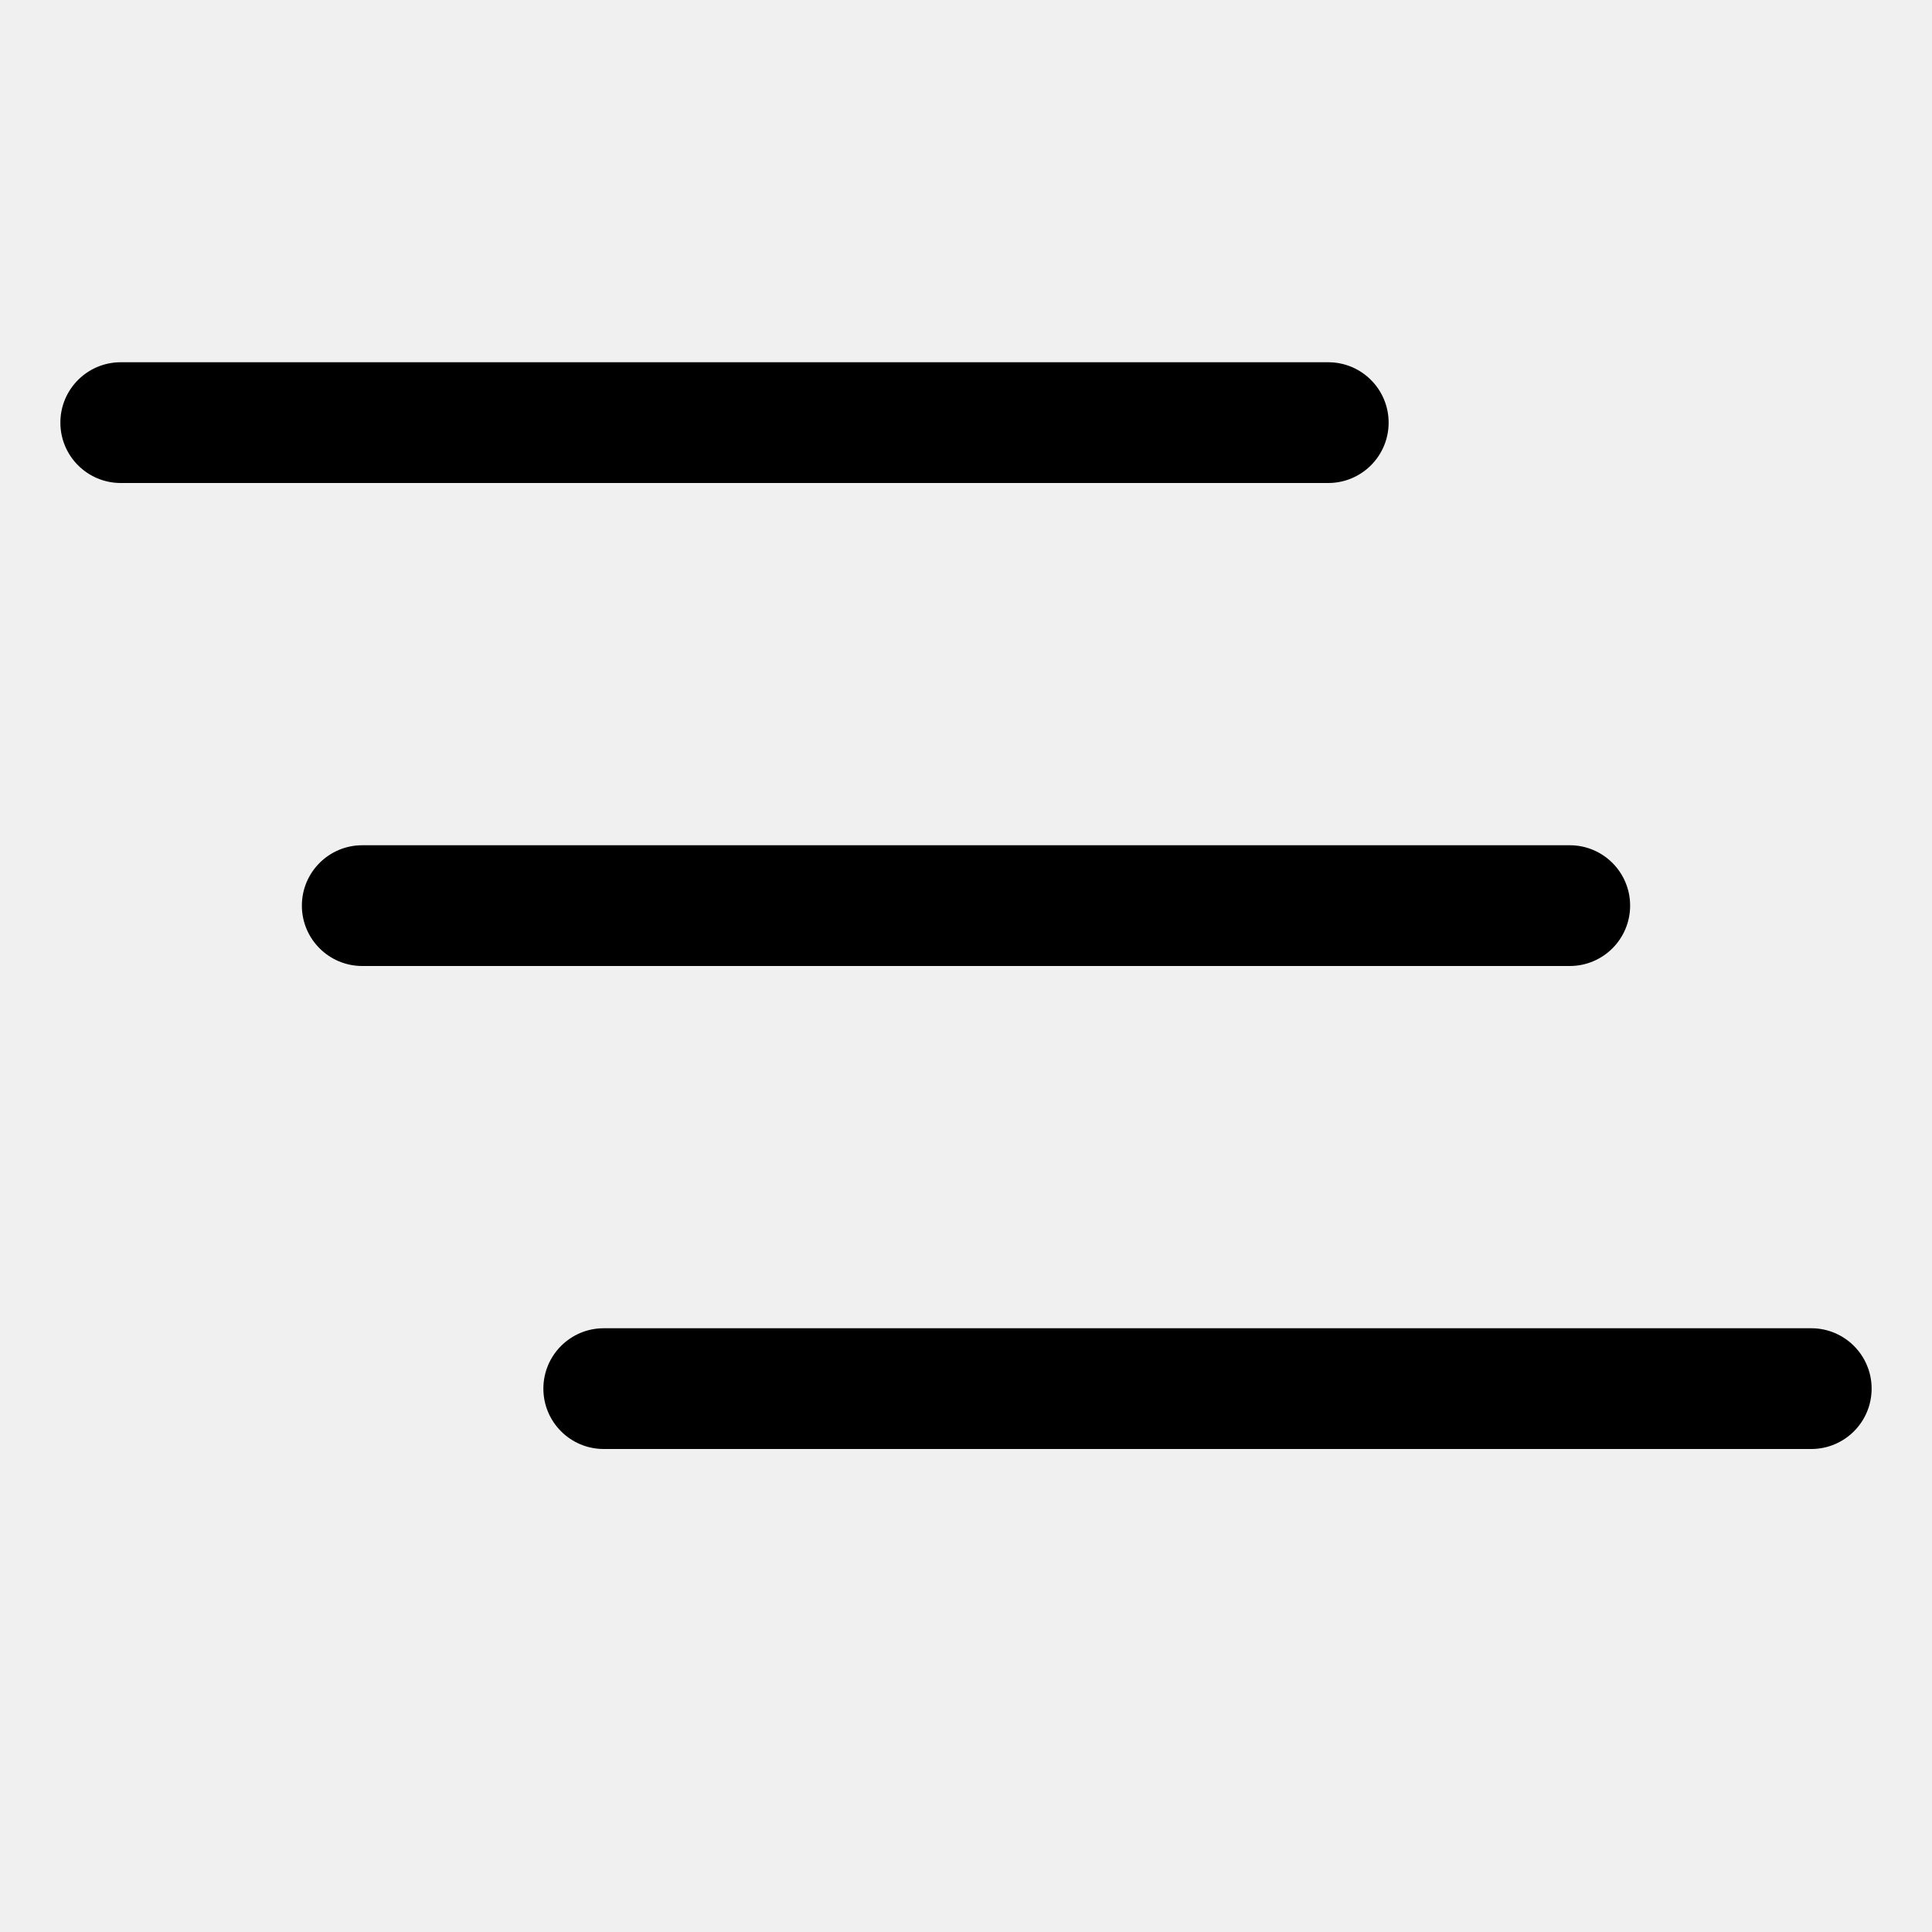
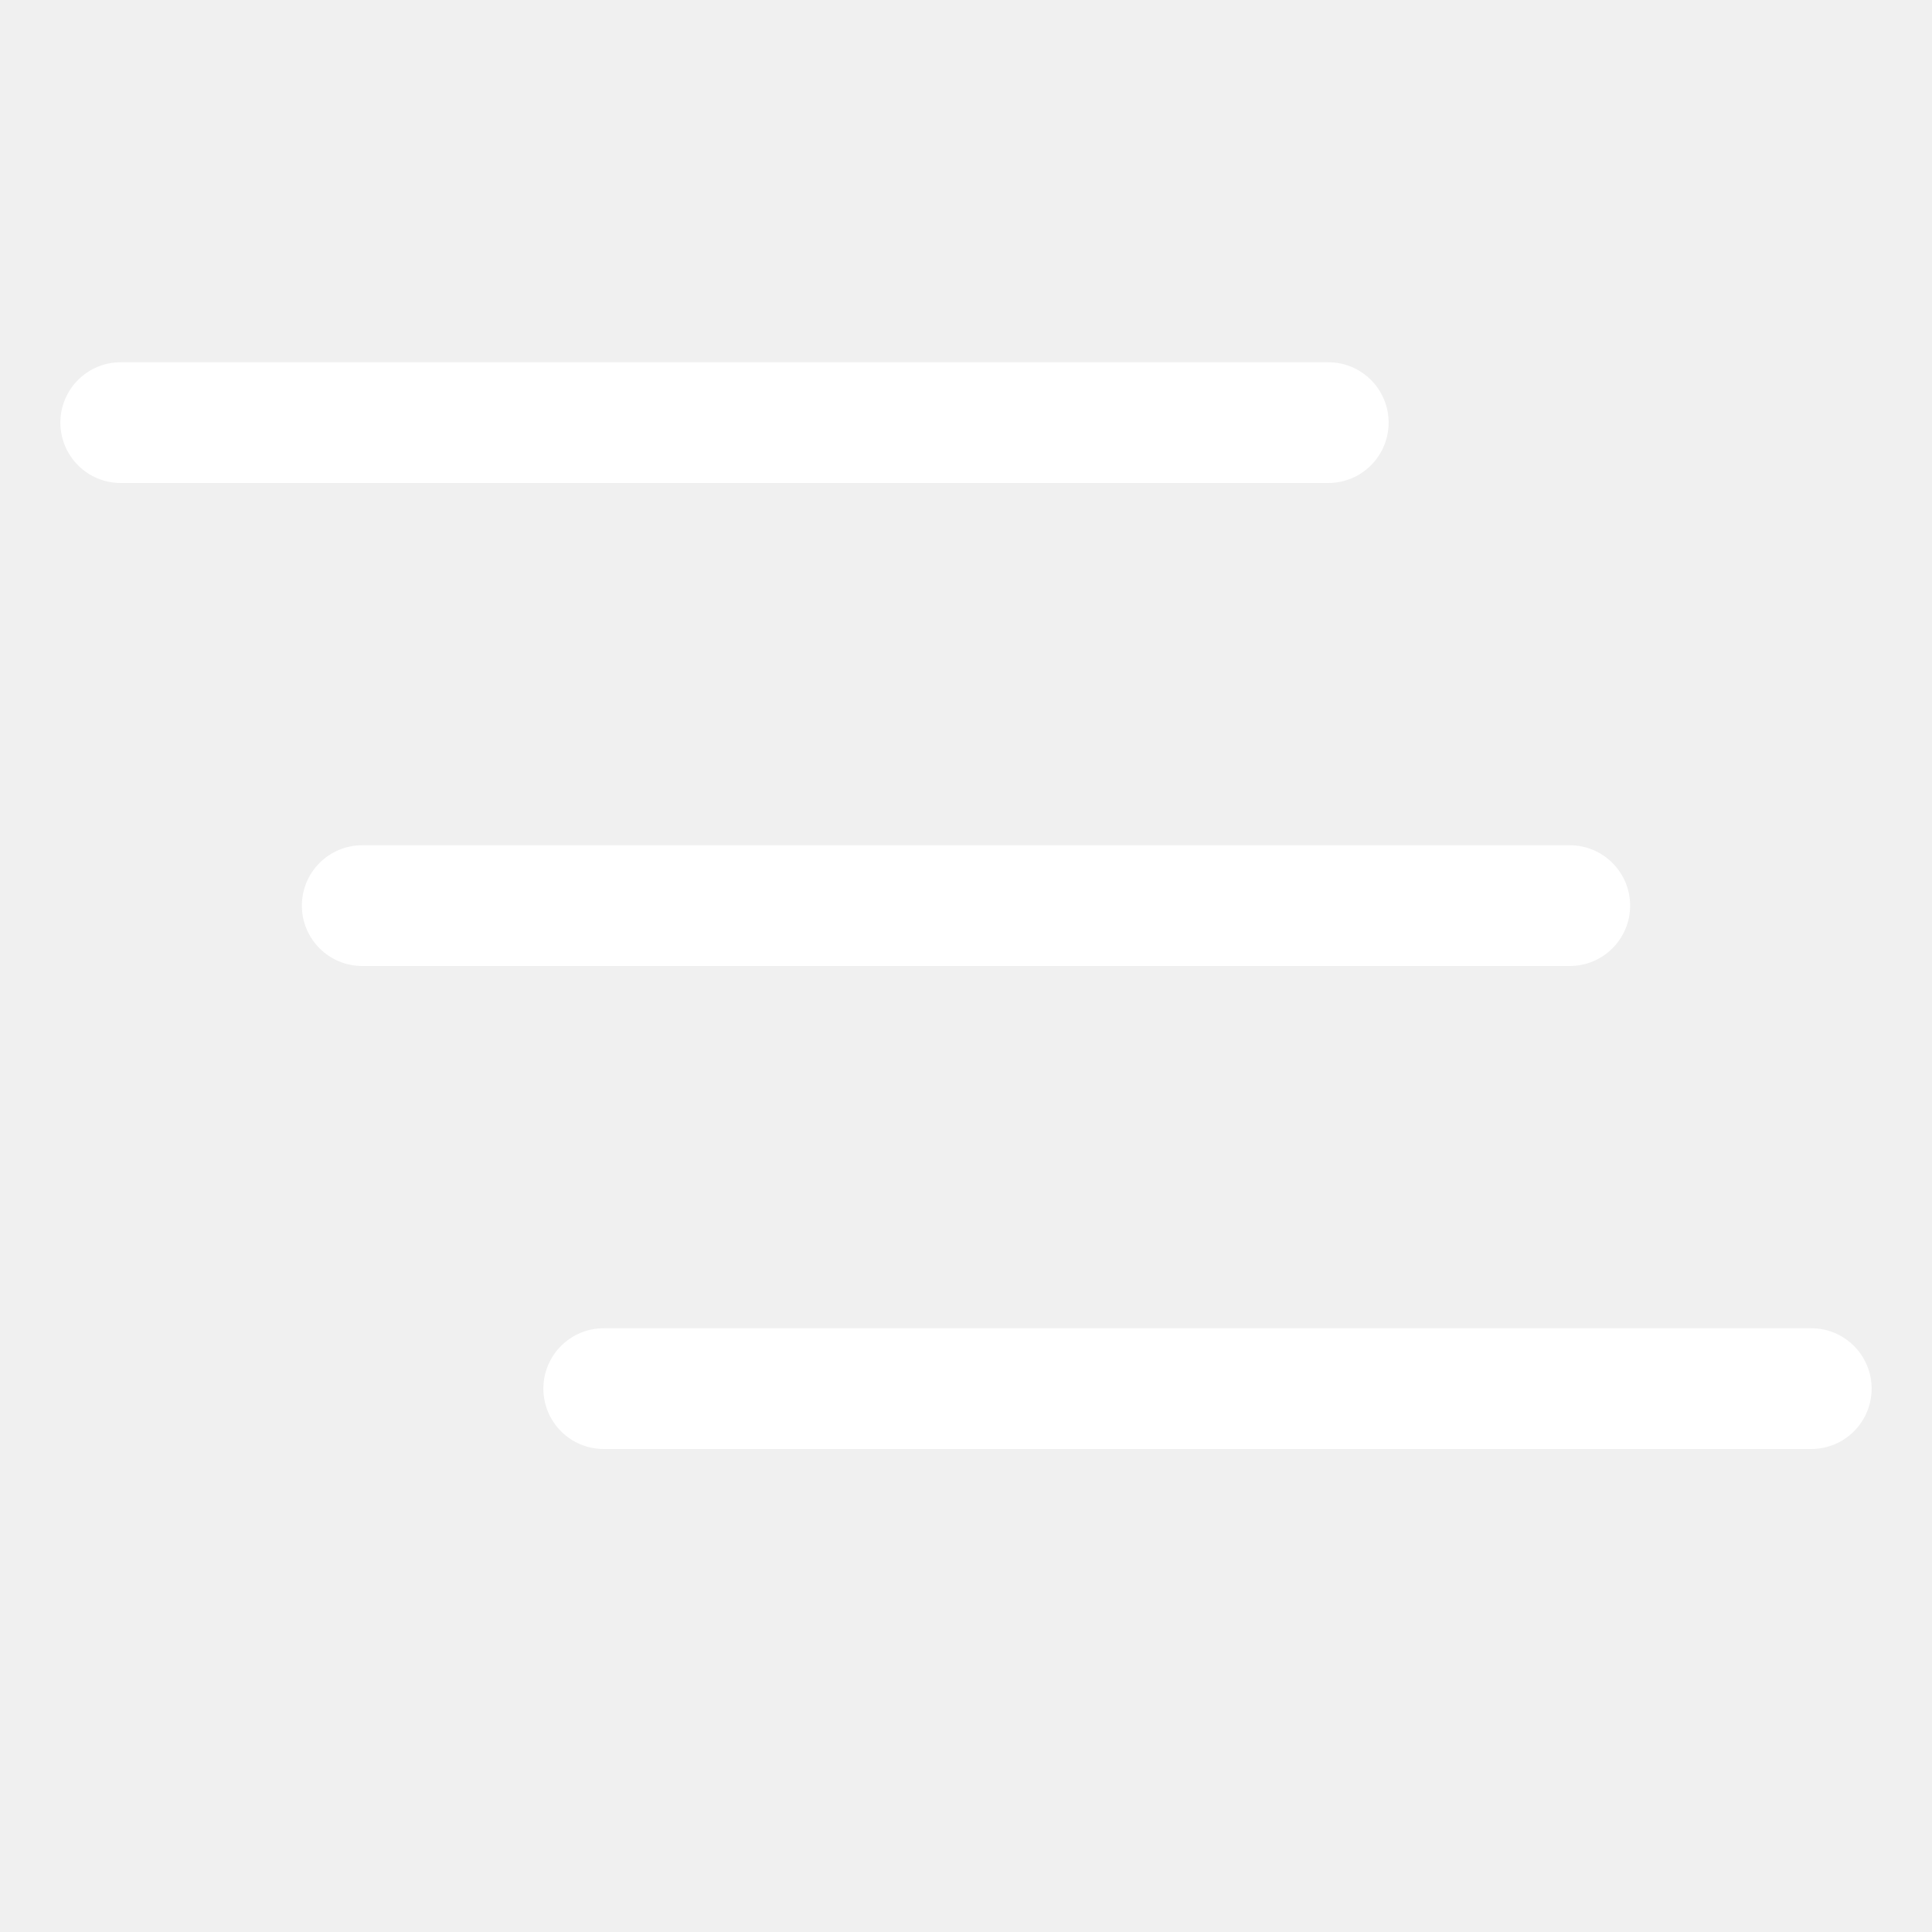
- <svg xmlns="http://www.w3.org/2000/svg" width="16" height="16" fill="currentColor" class="bi bi-list-nested" viewBox="0 0 16 16">
+ <svg xmlns="http://www.w3.org/2000/svg" width="60" height="60" fill="#fff" class="bi bi-list-nested" viewBox="0 0 16 16">
  <path fill-rule="evenodd" d="M4.5 11.5A.5.5 0 0 1 5 11h10a.5.5 0 0 1 0 1H5a.5.5 0 0 1-.5-.5zm-2-4A.5.5 0 0 1 3 7h10a.5.5 0 0 1 0 1H3a.5.5 0 0 1-.5-.5zm-2-4A.5.5 0 0 1 1 3h10a.5.5 0 0 1 0 1H1a.5.5 0 0 1-.5-.5z" />
</svg>
